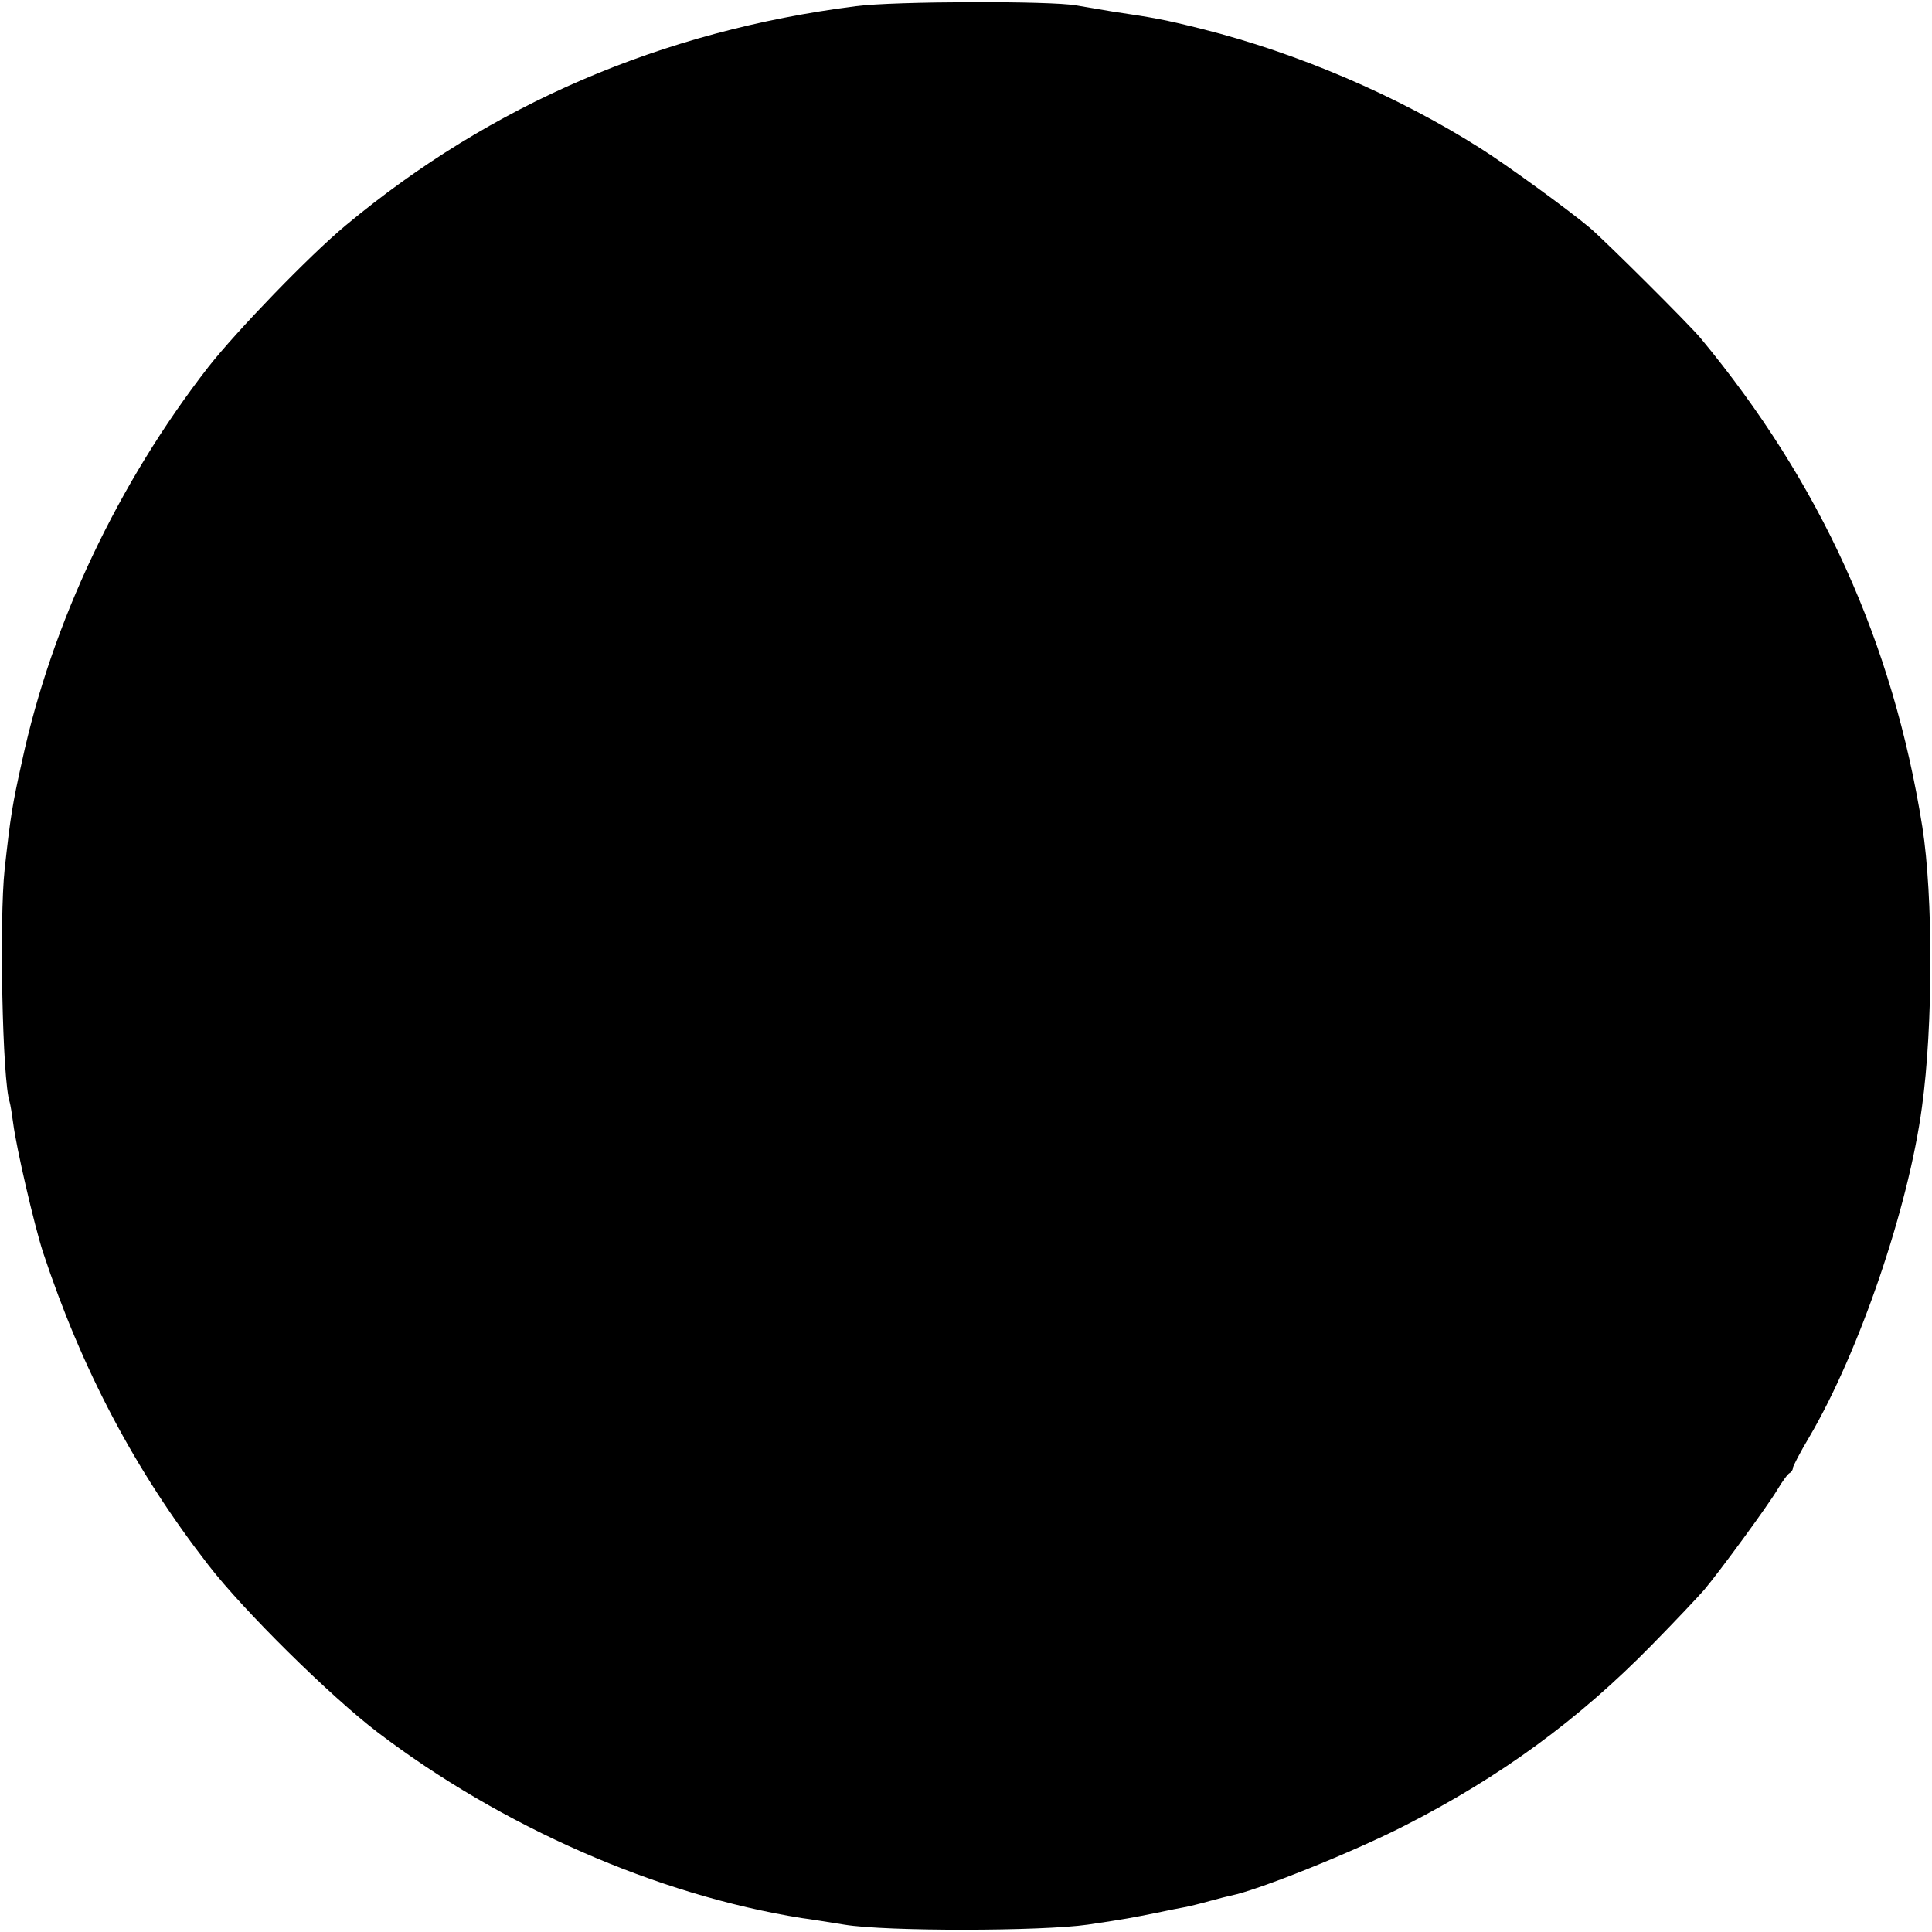
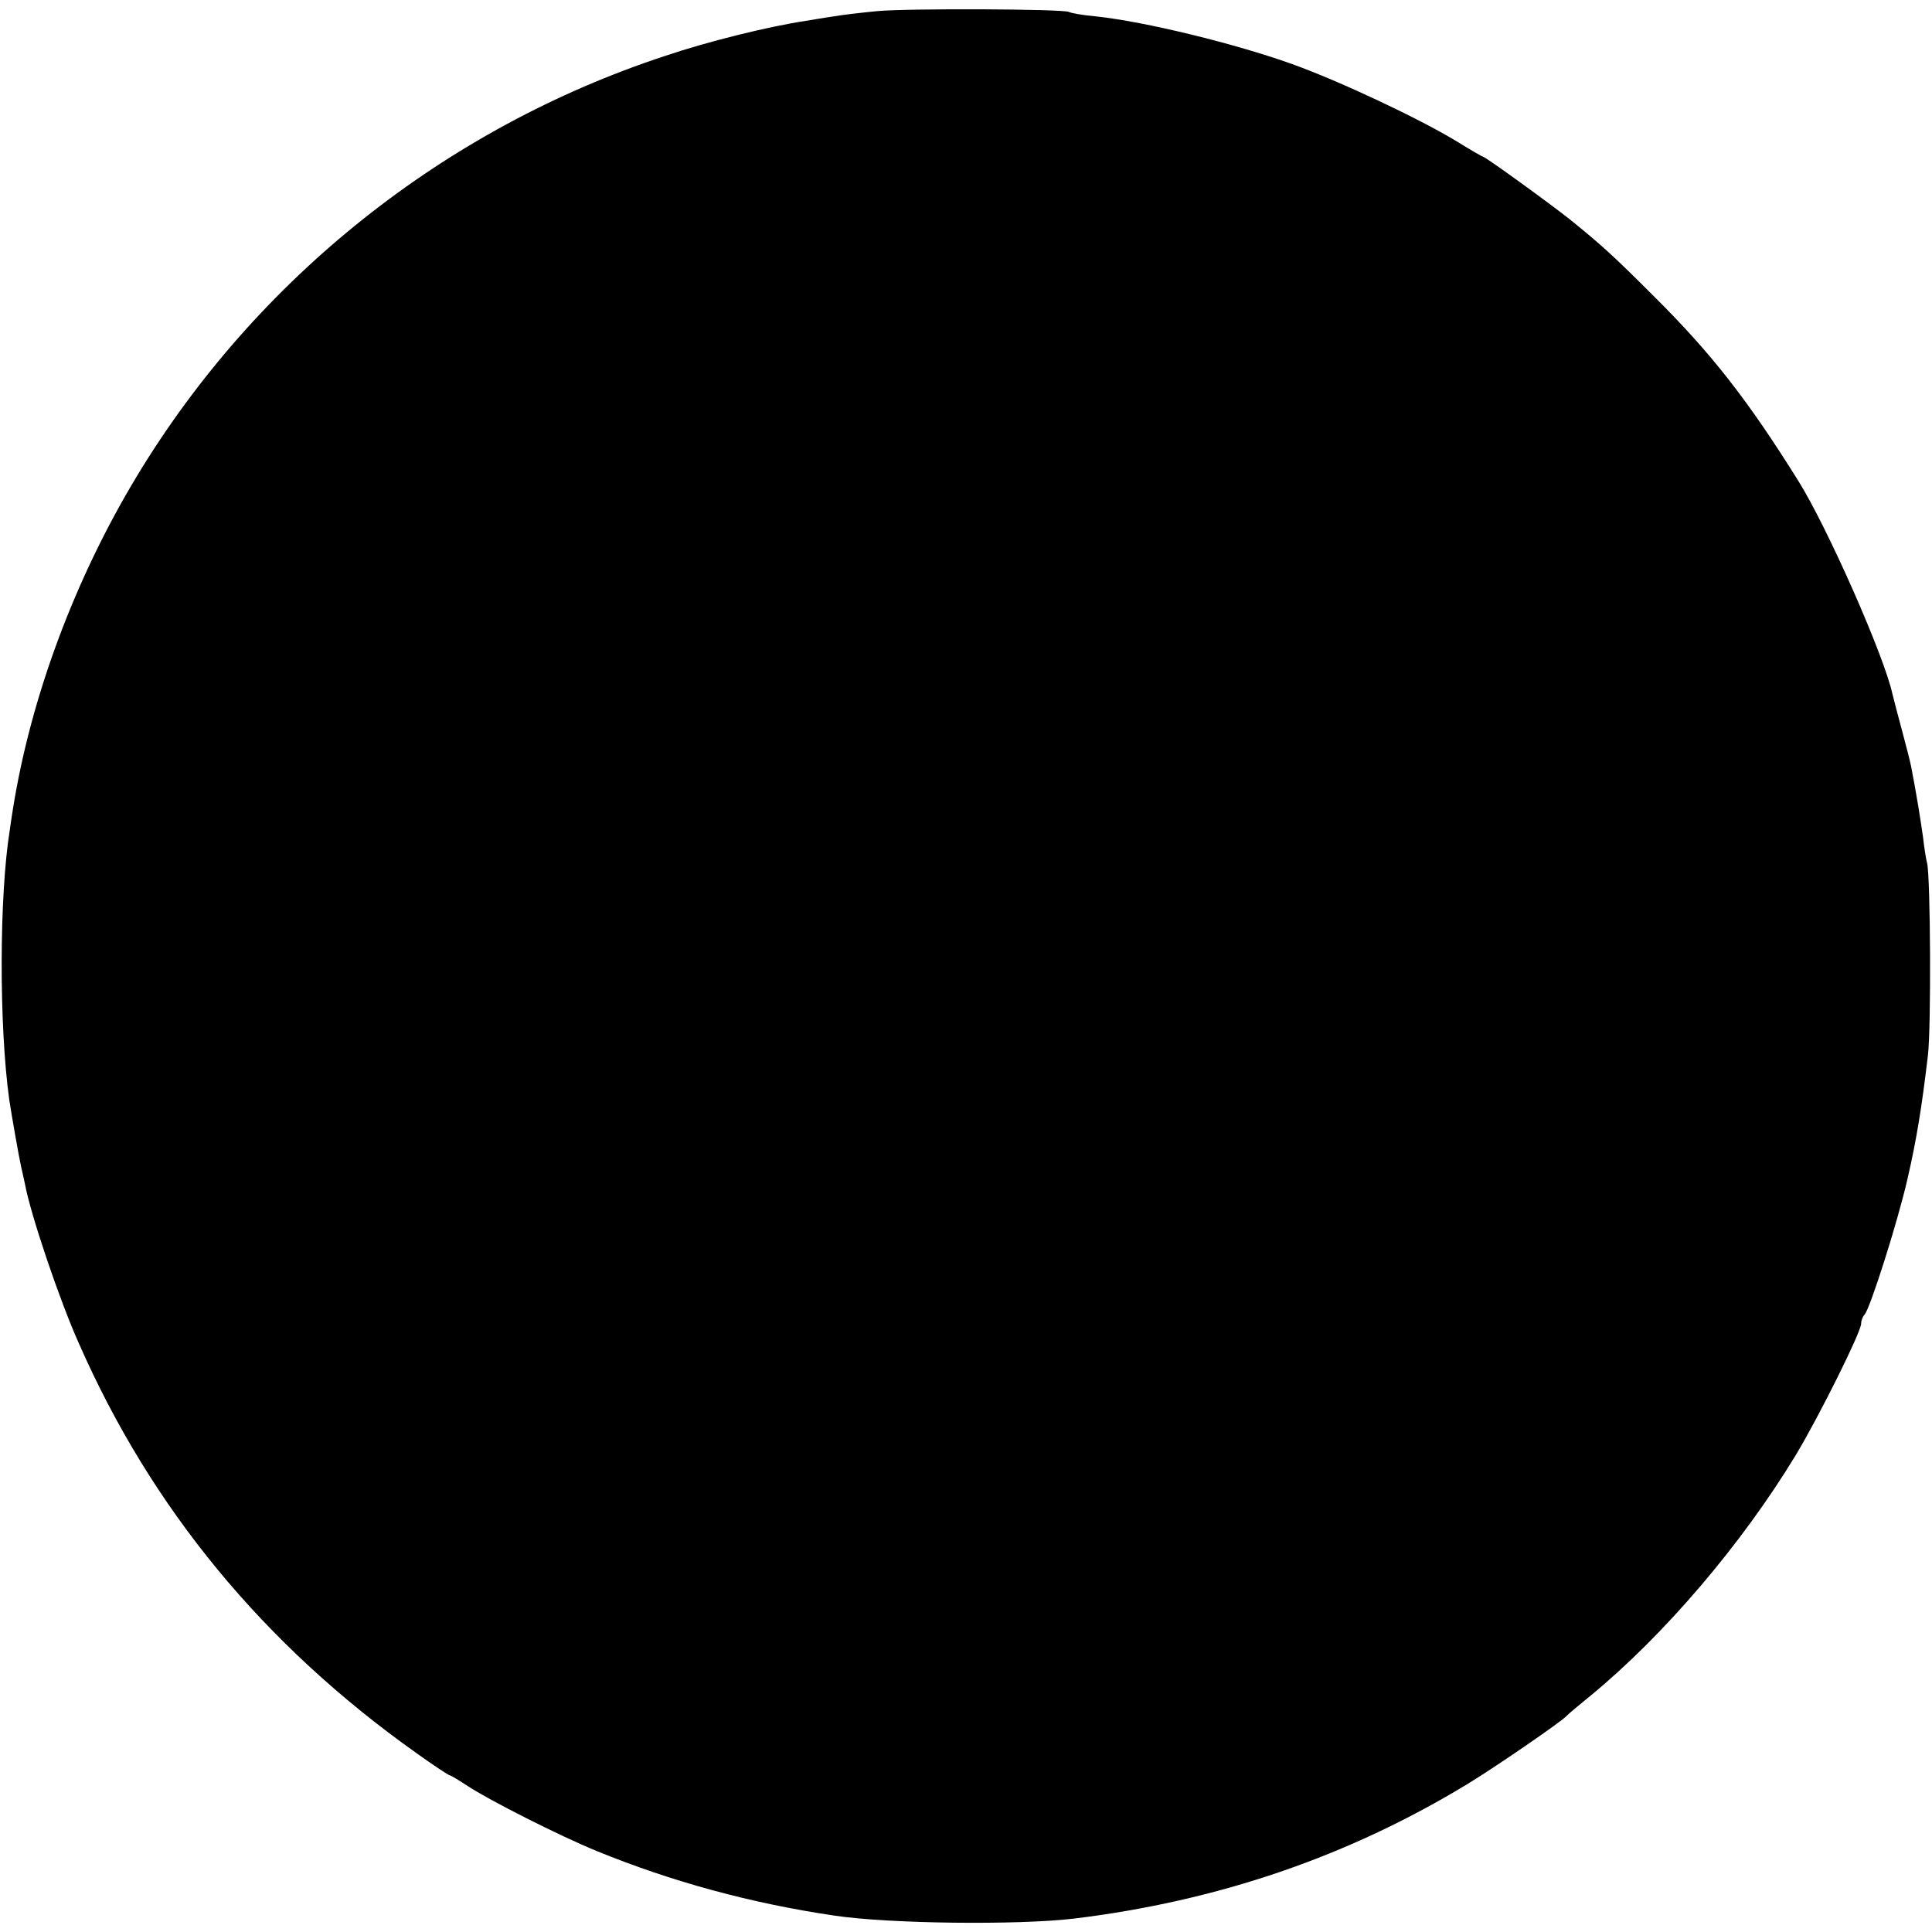
- <svg xmlns="http://www.w3.org/2000/svg" version="1.0" width="500pt" height="500pt" viewBox="0 0 500 500" preserveAspectRatio="xMidYMid meet">
-   <g transform="translate(0,500) scale(0.1,-0.1)" fill="#000000" stroke="none">
-     <path d="M2215 4984 c-502 -64 -944 -254 -1320 -567 -94 -78 -283 -274 -356 -367 -233 -300 -405 -662 -482 -1020 -25 -112 -30 -143 -45 -280 -14 -130 -6 -547 13 -602 2 -7 6 -31 9 -54 8 -64 54 -262 77 -334 101 -305 238 -565 428 -810 91 -118 316 -340 438 -433 322 -245 723 -421 1098 -481 17 -2 66 -10 110 -17 109 -18 513 -17 630 0 101 15 110 17 180 31 28 6 59 12 70 14 11 2 40 9 65 16 25 7 50 13 55 14 71 14 317 113 450 181 249 127 450 274 640 468 61 62 121 126 135 142 42 50 165 218 190 260 13 22 28 42 32 43 4 2 8 8 8 13 0 4 19 41 43 81 129 220 256 592 291 853 29 209 29 547 1 725 -76 478 -263 890 -574 1265 -30 36 -245 250 -286 285 -53 45 -218 165 -285 207 -213 135 -472 246 -719 308 -100 25 -124 29 -231 45 -36 6 -78 13 -95 16 -65 12 -472 11 -570 -2z" />
+ <svg xmlns="http://www.w3.org/2000/svg" version="1.0" width="518pt" height="518pt" viewBox="0 0 518 518" preserveAspectRatio="xMidYMid meet">
+   <g transform="translate(0,518) scale(0.1,-0.1)" fill="#000000" stroke="none">
+     <path d="M2350 5150 c-41 -4 -93 -10 -115 -14 -22 -3 -56 -9 -75 -12 -100 -15 -265 -56 -377 -94 -590 -194 -1095 -596 -1415 -1125 -167 -276 -285 -593 -333 -892 -3 -18 -7 -45 -9 -60 -28 -175 -29 -522 -1 -723 7 -45 25 -148 32 -180 3 -14 8 -34 10 -45 15 -81 92 -310 145 -428 194 -441 494 -806 904 -1097 46 -33 87 -60 90 -60 3 0 24 -13 47 -28 59 -39 247 -134 347 -175 201 -82 413 -140 637 -173 145 -22 492 -26 643 -8 385 47 734 166 1055 361 77 47 250 166 265 182 3 4 32 28 65 55 197 162 405 406 550 645 63 105 175 330 175 352 0 8 4 19 9 24 15 16 89 249 115 363 25 108 39 196 55 332 9 73 7 475 -2 515 -3 11 -8 43 -11 70 -6 43 -18 119 -32 190 -2 11 -13 54 -24 95 -11 41 -23 86 -26 99 -22 102 -174 446 -252 571 -136 218 -234 343 -387 495 -110 110 -141 138 -225 206 -54 43 -228 169 -234 169 -2 0 -35 19 -72 42 -99 60 -311 160 -439 206 -153 55 -395 114 -526 128 -35 3 -68 9 -73 12 -14 8 -435 10 -516 2z" />
  </g>
</svg>
